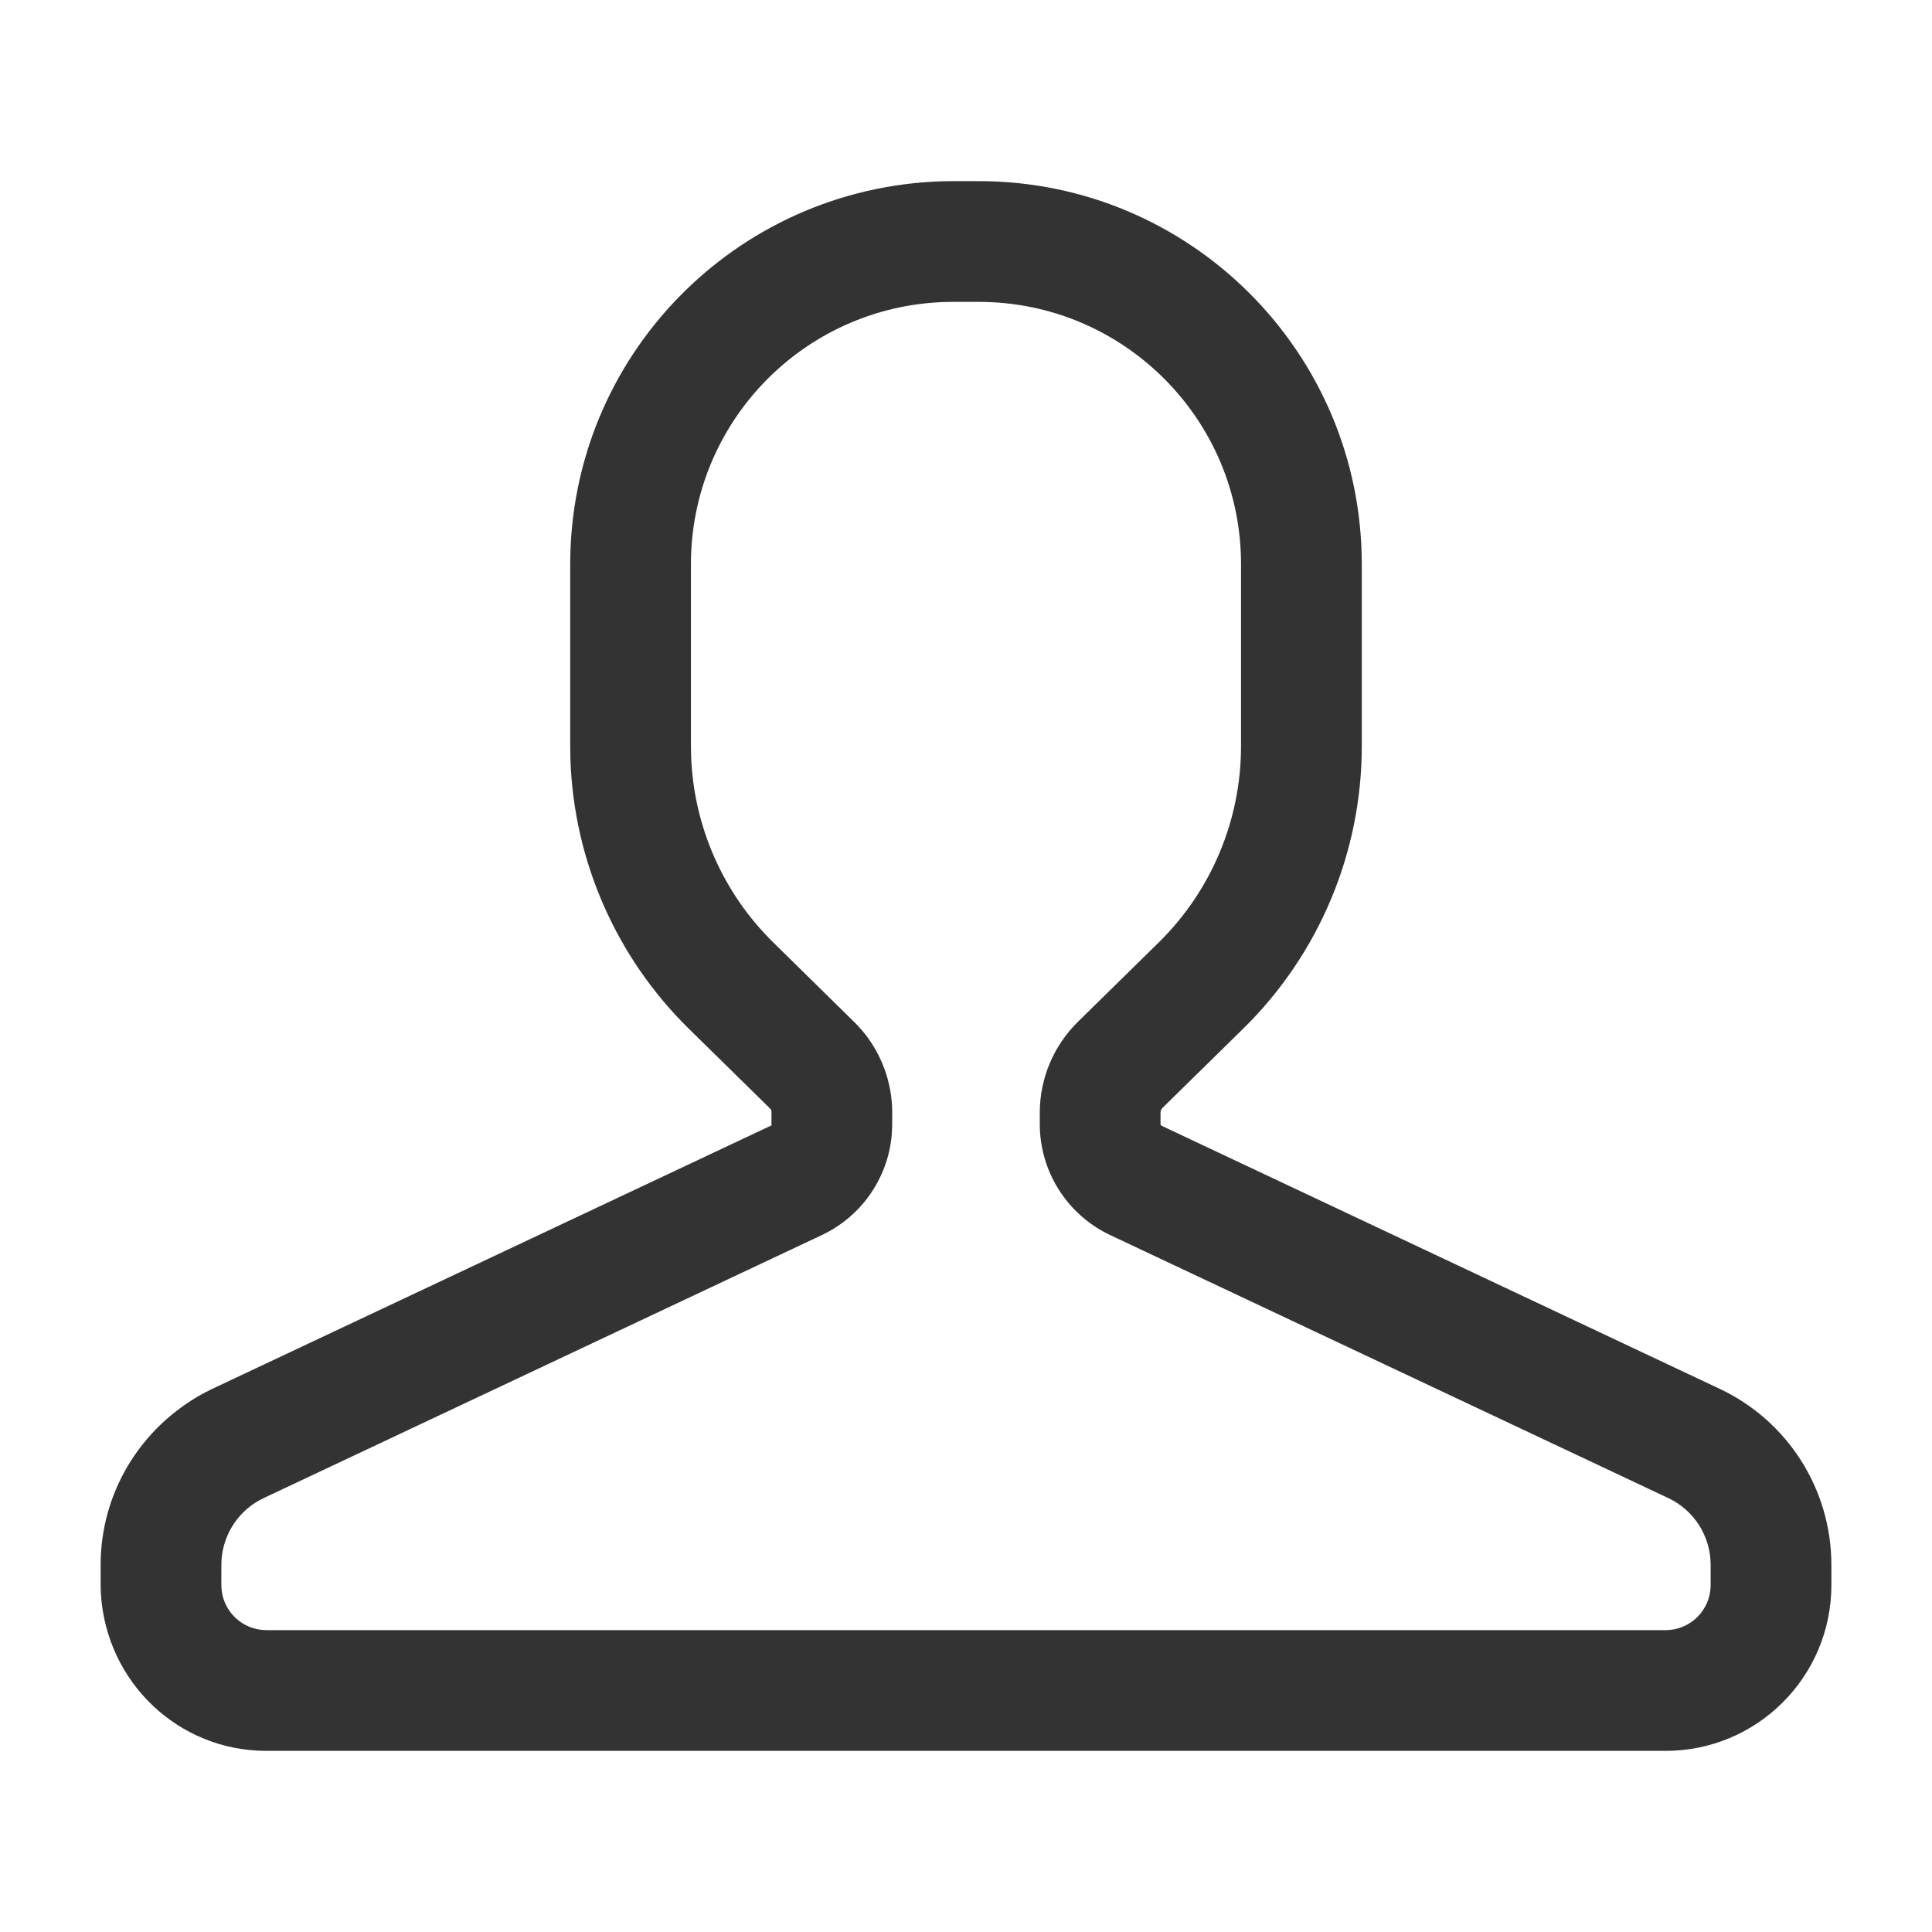
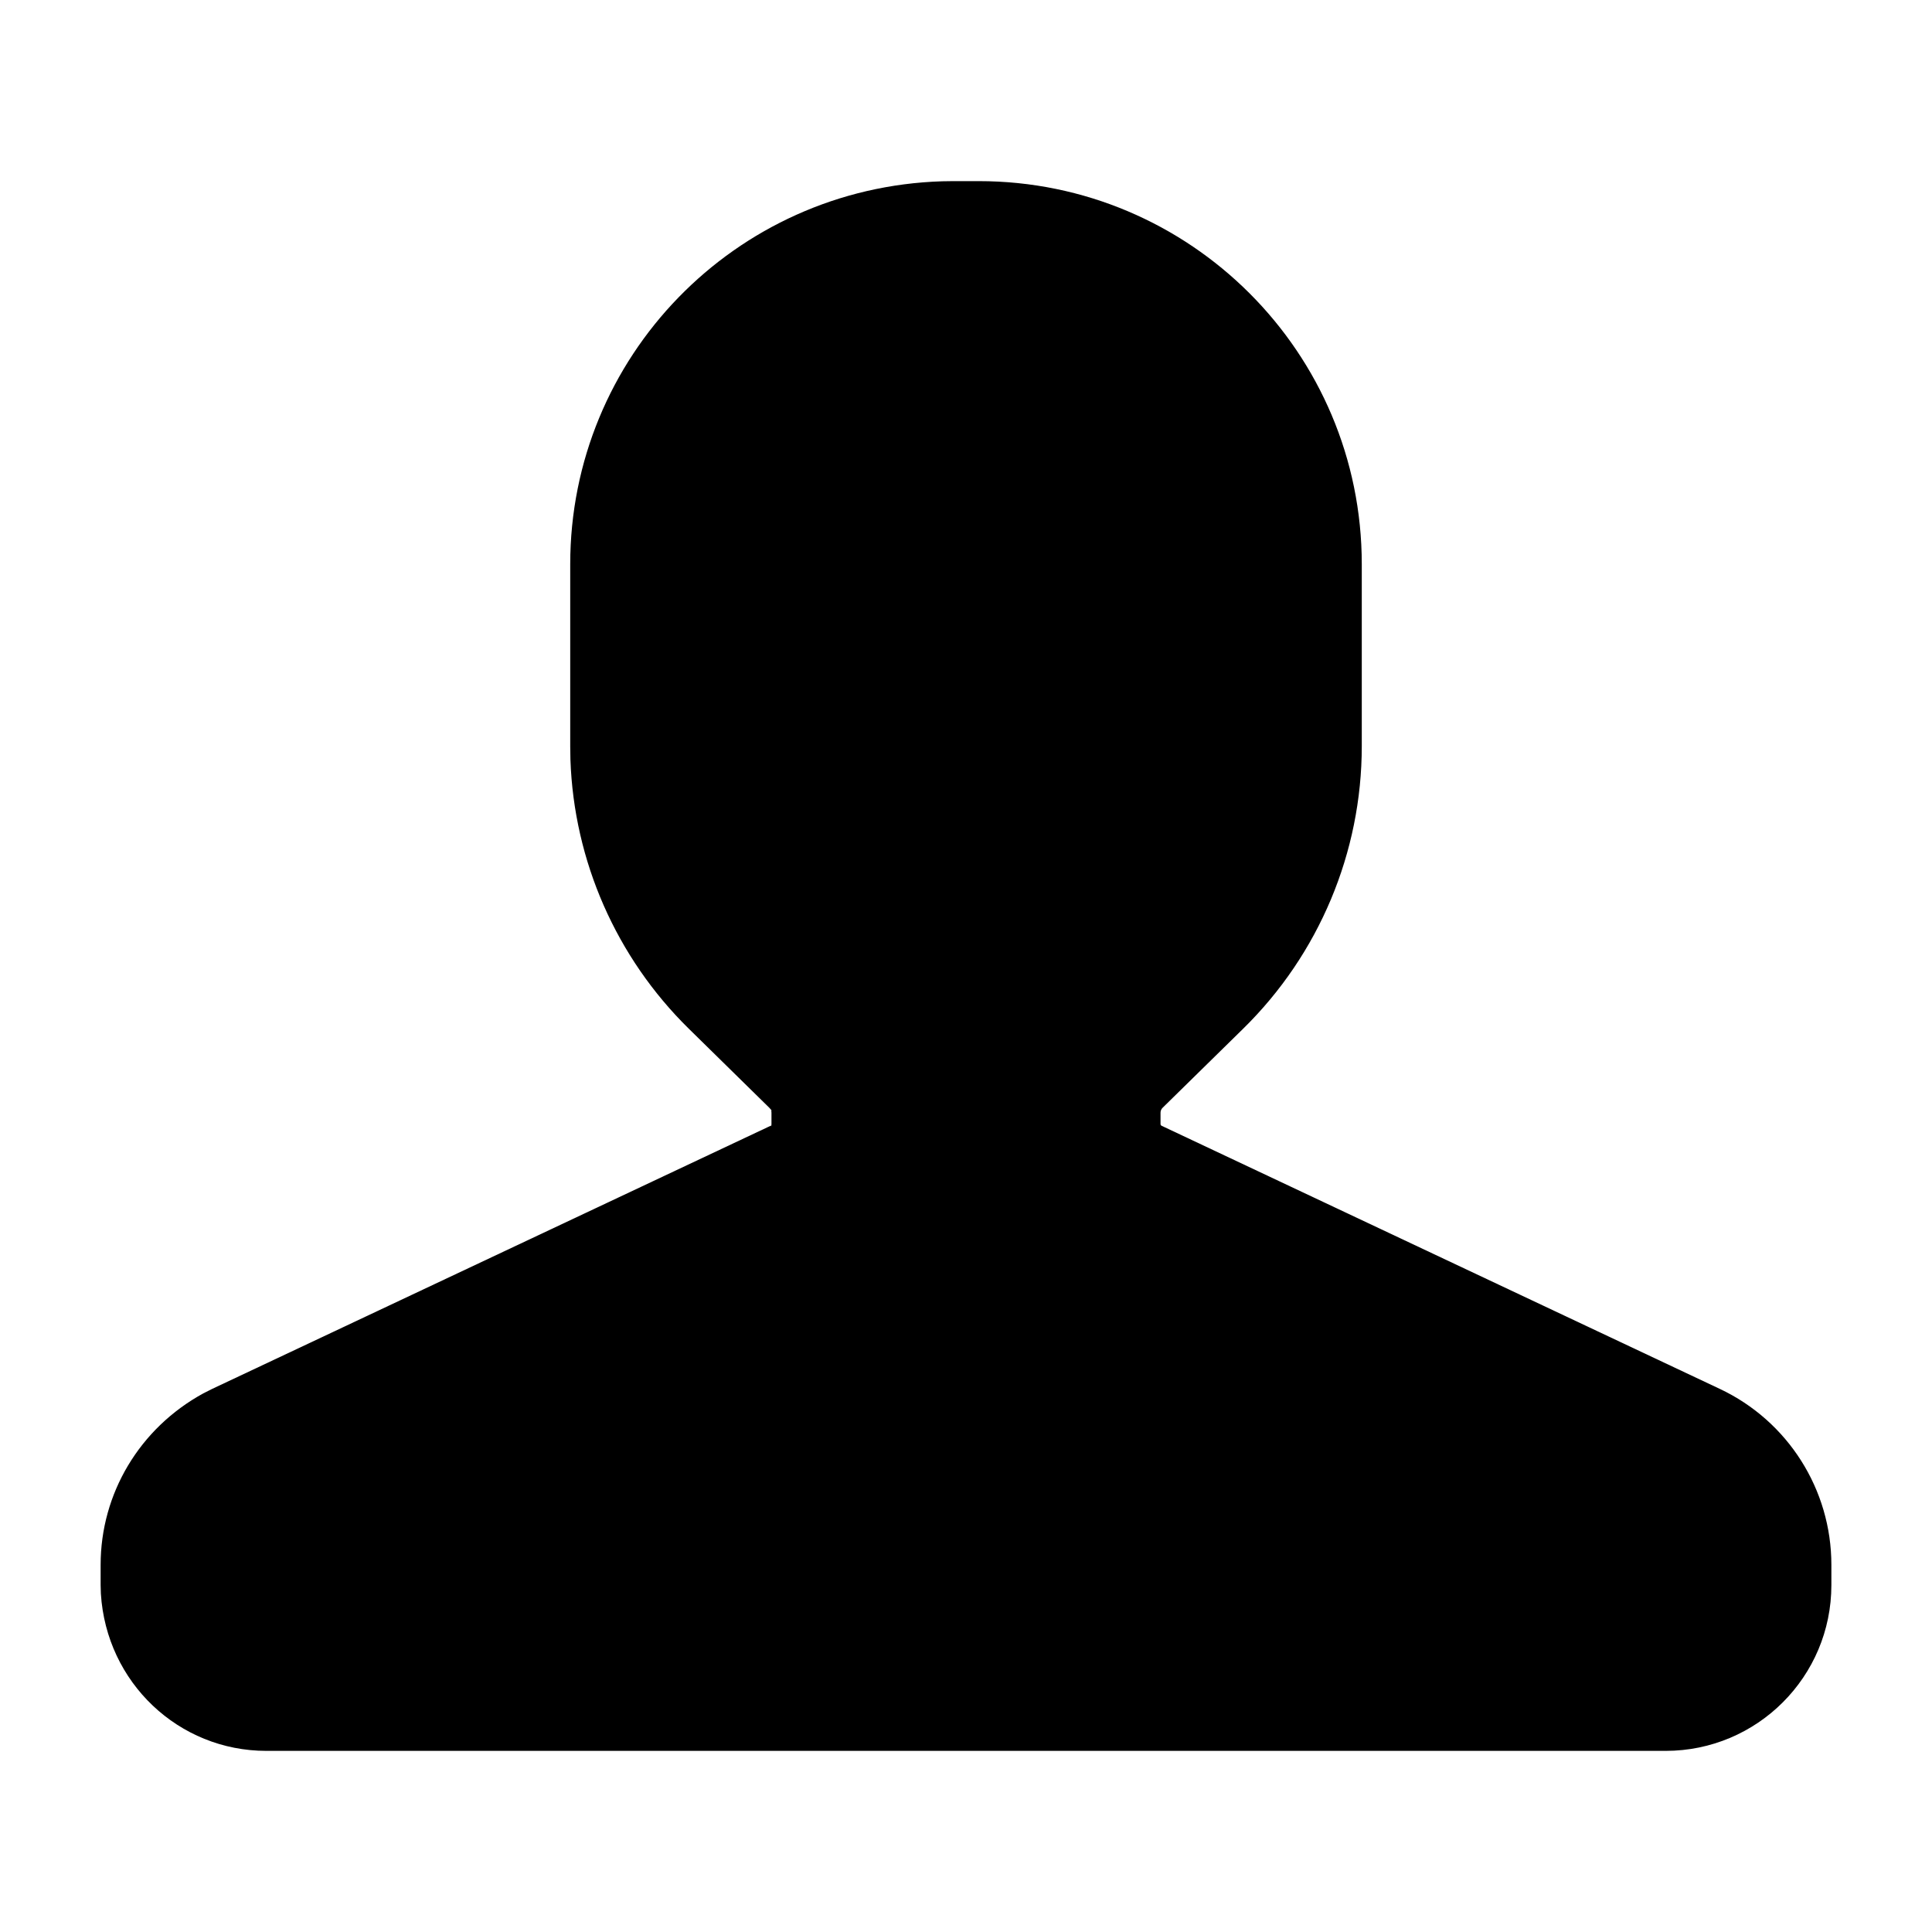
- <svg xmlns="http://www.w3.org/2000/svg" t="1705981445500" class="icon" viewBox="0 0 1024 1024" version="1.1" p-id="12473" width="16" height="16">
-   <path d="M500.928 160.064l4.843-0.064h12.949c76.8 0 139.051 62.251 139.051 139.051v96.469a145.771 145.771 0 0 1-43.648 104.021l-42.795 42.027a67.563 67.563 0 0 0-20.224 48.192v6.016c0 25.173 14.549 48.085 37.312 58.837l295.808 139.392a39.104 39.104 0 0 1 22.443 35.392v10.752c0 13.163-10.667 23.851-23.851 23.851H141.184c-12.587 0-23.04-9.813-23.808-22.315l-0.064-2.539 0.021-9.749c0-14.293 7.808-27.456 20.309-34.304l2.987-1.493 294.955-138.987a65.024 65.024 0 0 0 37.013-52.608l0.256-4.693 0.043-7.552c0-15.829-5.547-31.104-15.659-43.243l-3.456-3.819-43.904-43.157a145.771 145.771 0 0 1-43.563-98.709l-0.107-5.909v-95.872a139.051 139.051 0 0 1 134.72-138.987z m-92.032 435.712L408.747 597.333c0.043-0.491 0-0.704-0.085-0.747L112.491 736.128l-4.736 2.389c-33.835 18.517-54.421 53.163-54.421 90.88v10.752l0.128 4.523C56.384 891.84 94.72 928 141.184 928h741.632a87.851 87.851 0 0 0 87.851-87.851v-10.752a103.104 103.104 0 0 0-59.157-93.269L615.701 596.693a1.024 1.024 0 0 1-0.597-0.939v-6.016c0-0.96 0.384-1.877 1.067-2.56l42.795-42.005a209.771 209.771 0 0 0 62.805-149.675v-96.469A203.051 203.051 0 0 0 518.72 96h-13.44l-5.824 0.085c-109.973 3.371-197.227 93.184-197.227 202.965v96.469l0.107 7.061a210.112 210.112 0 0 0 62.699 142.613l42.795 42.027 1.28 1.472c-0.512-0.576-0.213 0.213-0.213 1.067v6.016z" fill="#333333" p-id="12474" />
+ <svg class="nav-item iconsvg" viewBox="0 0 1024 1024">
+   <path d="m-92.032 435.712M408.747 597.333c0.043-0.491 0-0.704-0.085-0.747L112.491 736.128l-4.736 2.389c-33.835 18.517-54.421 53.163-54.421 90.88v10.752l0.128 4.523C56.384 891.84 94.72 928 141.184 928h741.632a87.851 87.851 0 0 0 87.851-87.851v-10.752a103.104 103.104 0 0 0-59.157-93.269L615.701 596.693a1.024 1.024 0 0 1-0.597-0.939v-6.016c0-0.96 0.384-1.877 1.067-2.56l42.795-42.005a209.771 209.771 0 0 0 62.805-149.675v-96.469A203.051 203.051 0 0 0 518.72 96h-13.44l-5.824 0.085c-109.973 3.371-197.227 93.184-197.227 202.965v96.469l0.107 7.061a210.112 210.112 0 0 0 62.699 142.613l42.795 42.027 1.28 1.472c-0.512-0.576-0.213 0.213-0.213 1.067v6.016z" />
</svg>
